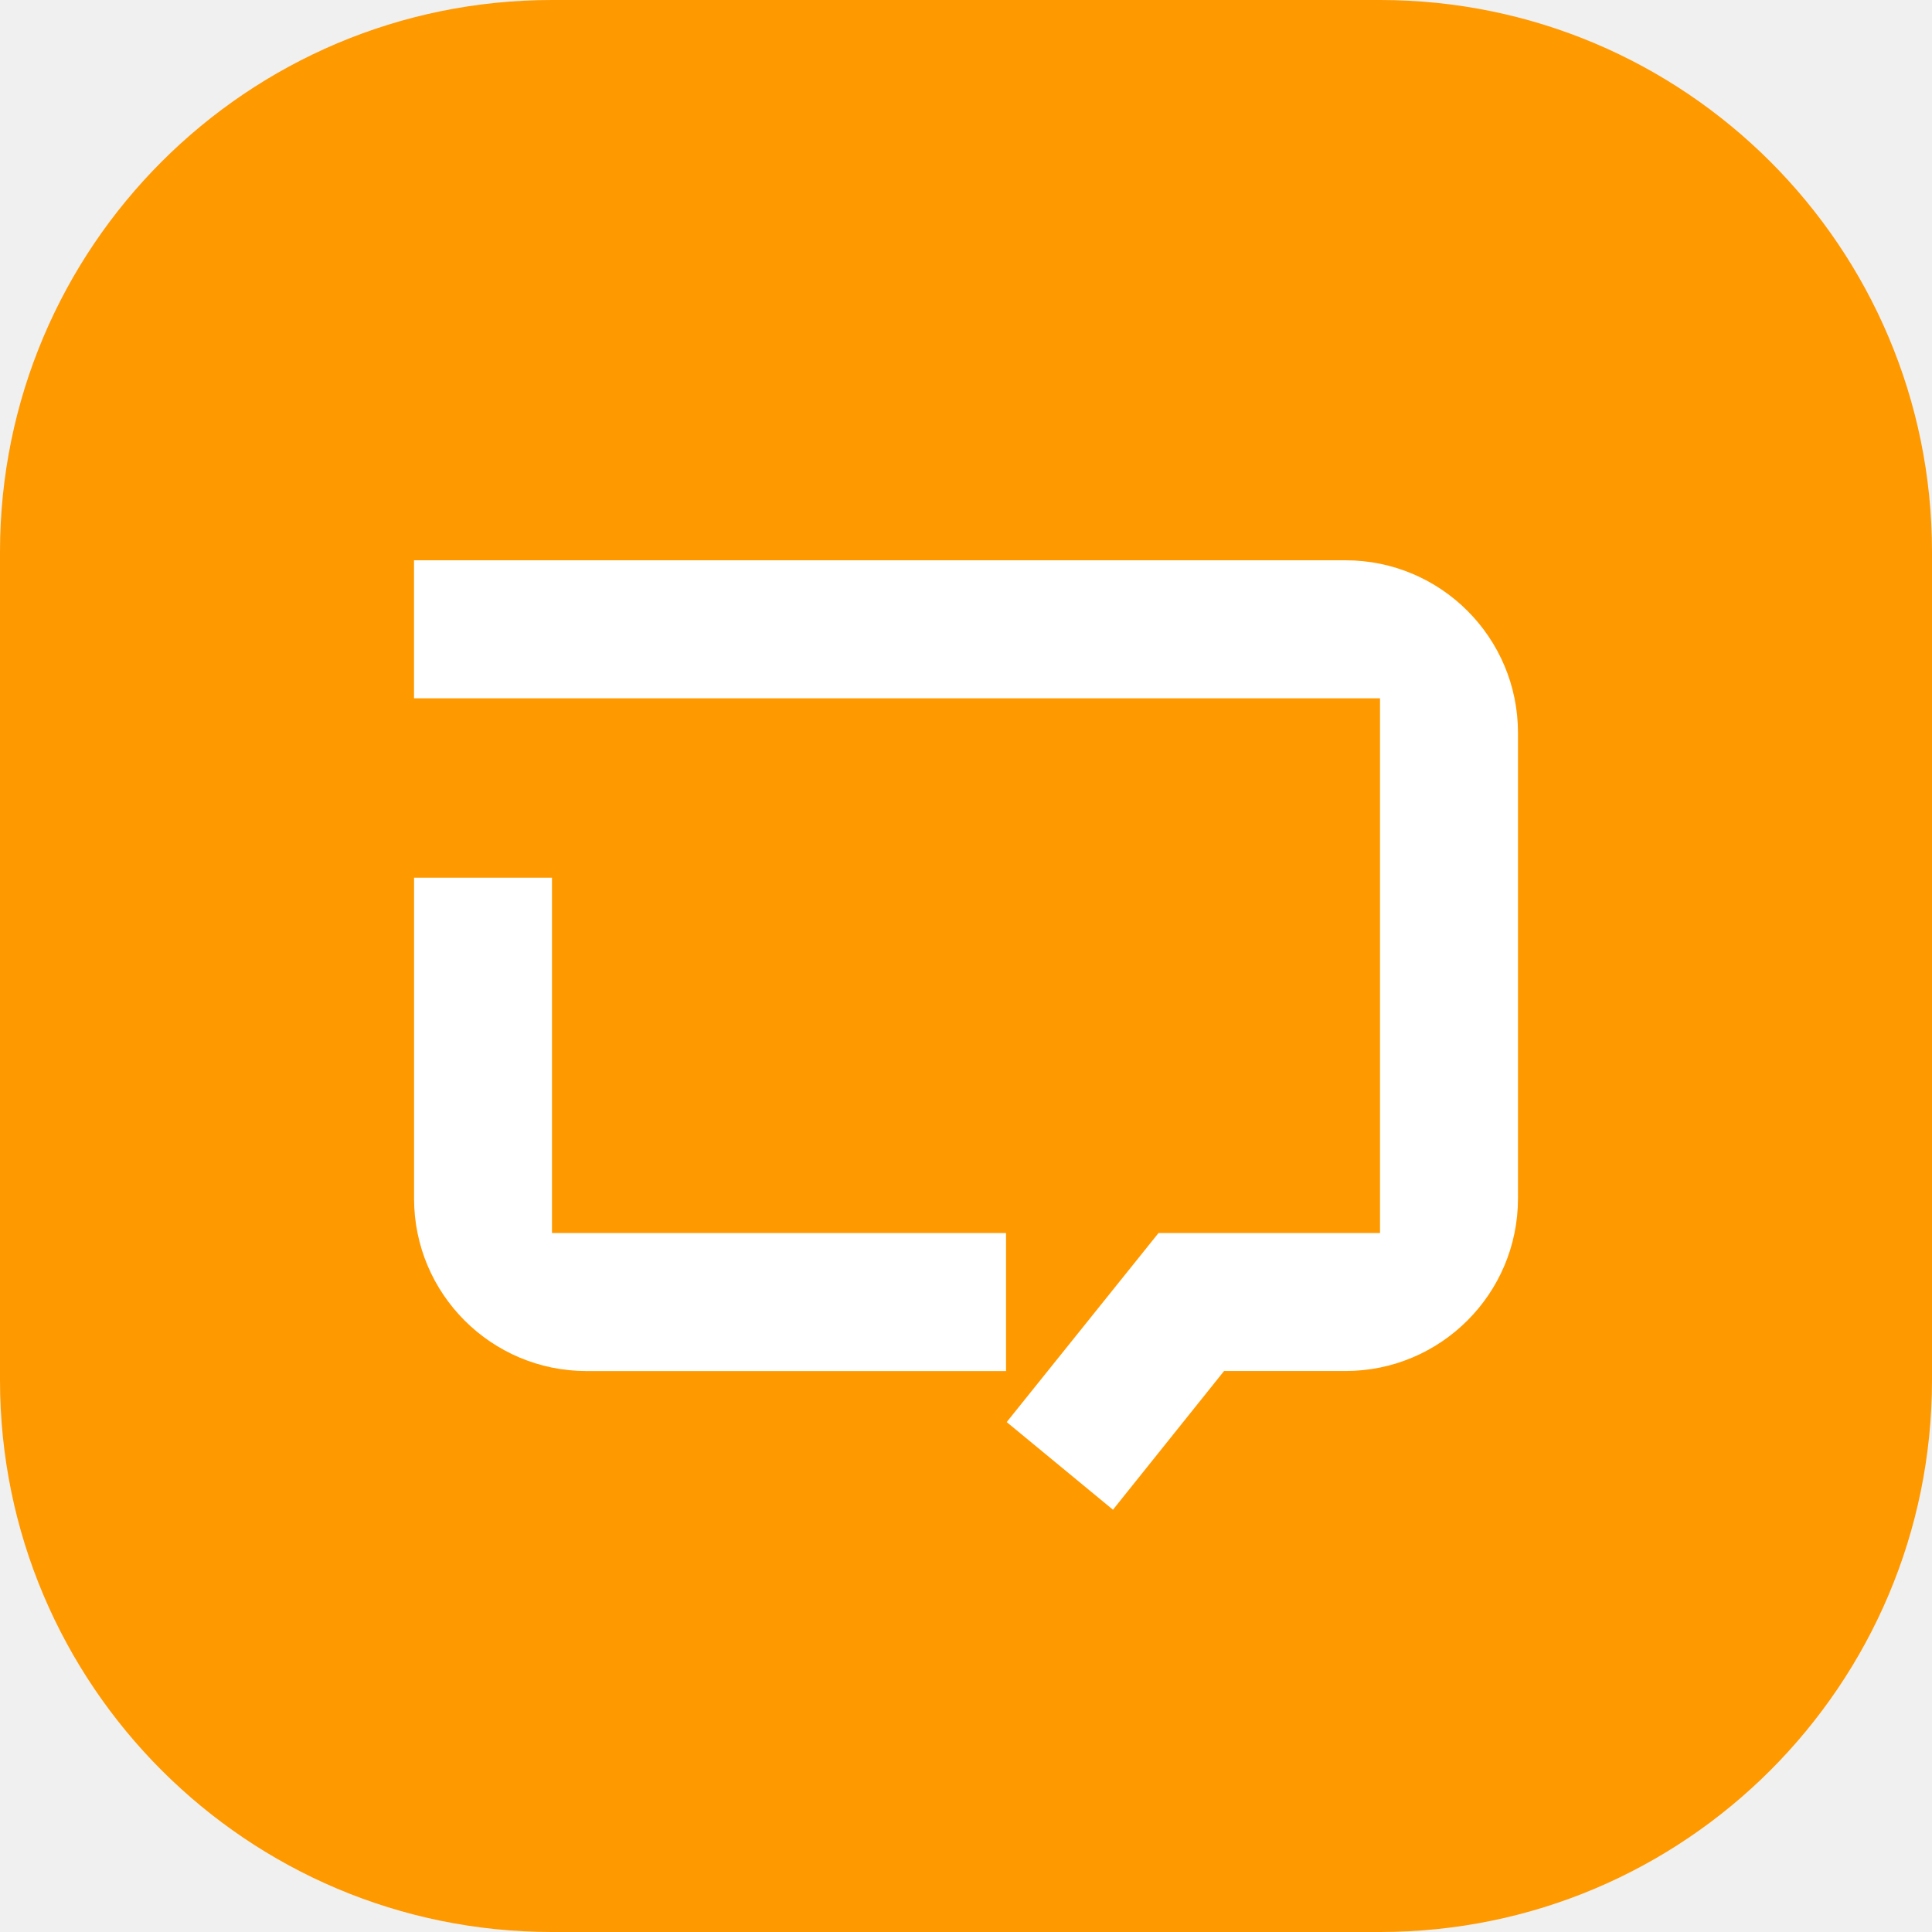
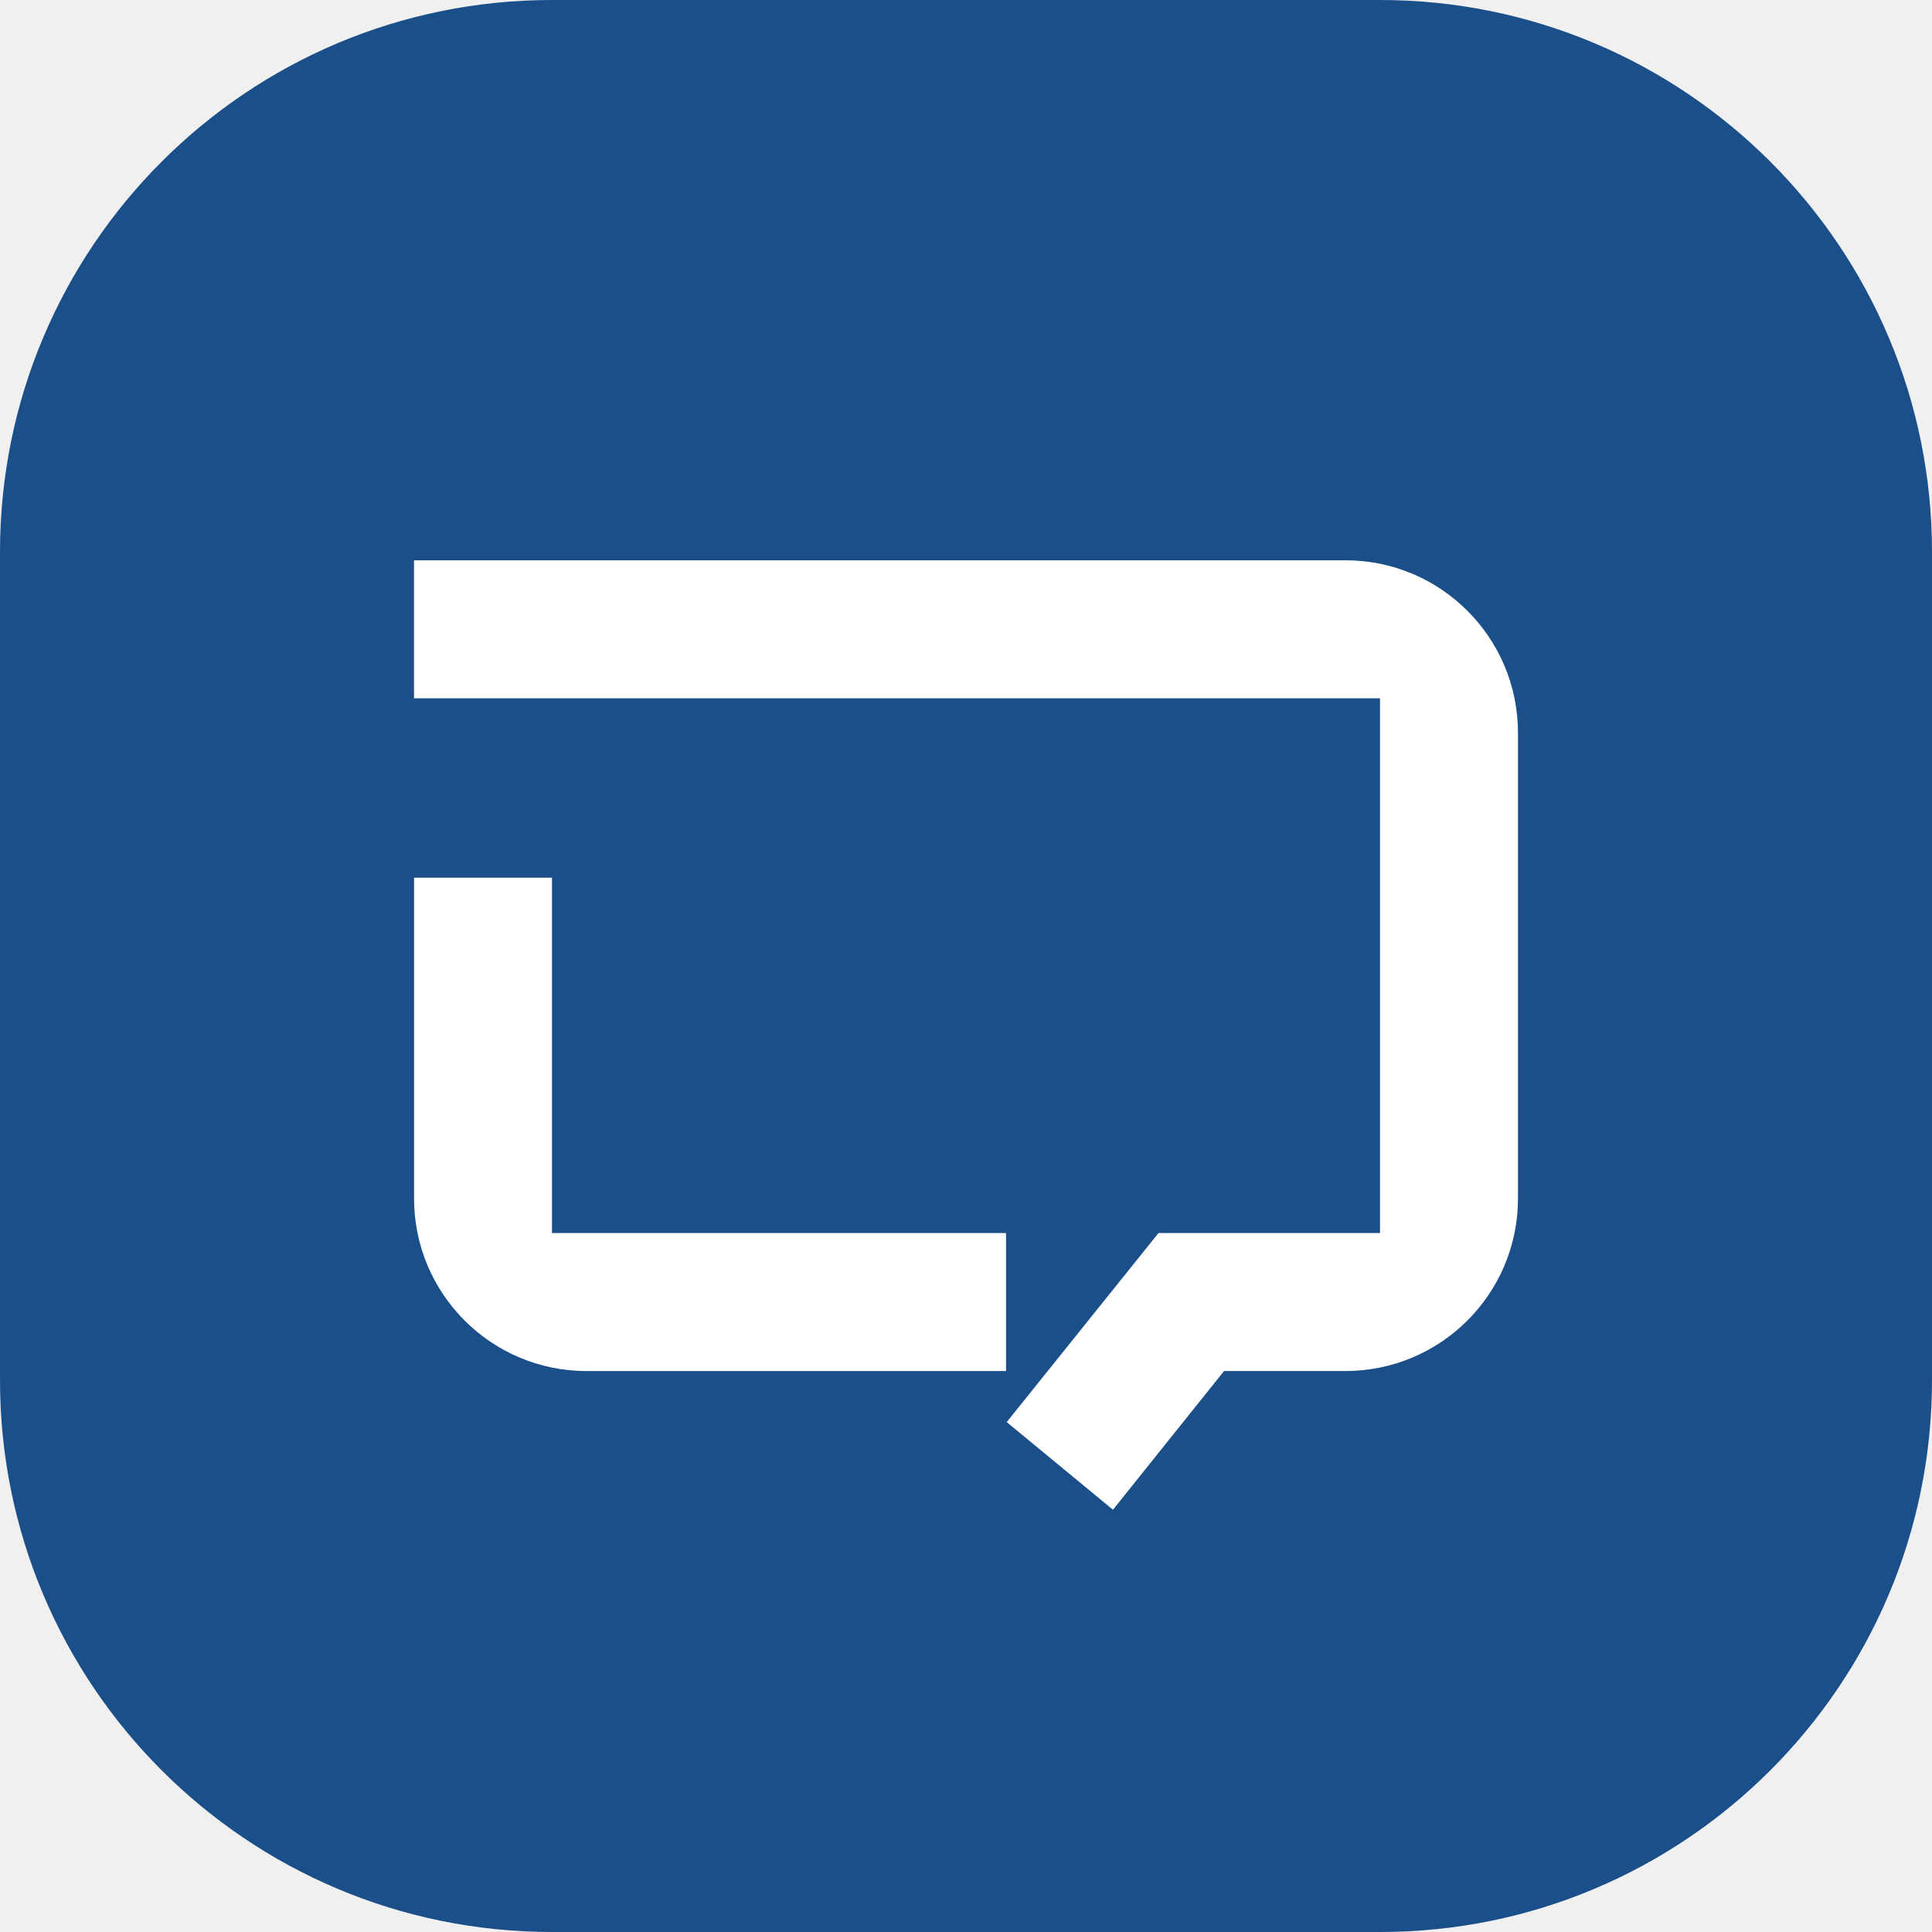
<svg xmlns="http://www.w3.org/2000/svg" fill="none" viewBox="0 0 44 44">
-   <path fill="#F90" d="M31.429 0H12.57C5.628 0 0 5.628 0 12.571V31.43C0 38.372 5.628 44 12.571 44H31.43C38.372 44 44 38.372 44 31.429V12.57C44 5.628 38.372 0 31.429 0Z" />
+   <path fill="#1B4F8A" d="M31.429 0H12.57C5.628 0 0 5.628 0 12.571V31.43C0 38.372 5.628 44 12.571 44H31.43C38.372 44 44 38.372 44 31.429V12.57C44 5.628 38.372 0 31.429 0Z" />
  <path fill="#fff" d="M12.571 28.082v-8.093H9.43v7.307a3.93 3.93 0 0 0 3.928 3.929h9.554v-3.143h-10.34Z" />
  <path fill="#fff" d="M30.643 12.76H9.429v3.143h22v12.179h-5.045l-3.457 4.305 2.42 1.996 2.53-3.159h2.766a3.93 3.93 0 0 0 3.928-3.928V16.689a3.93 3.93 0 0 0-3.928-3.929Z" />
</svg>
